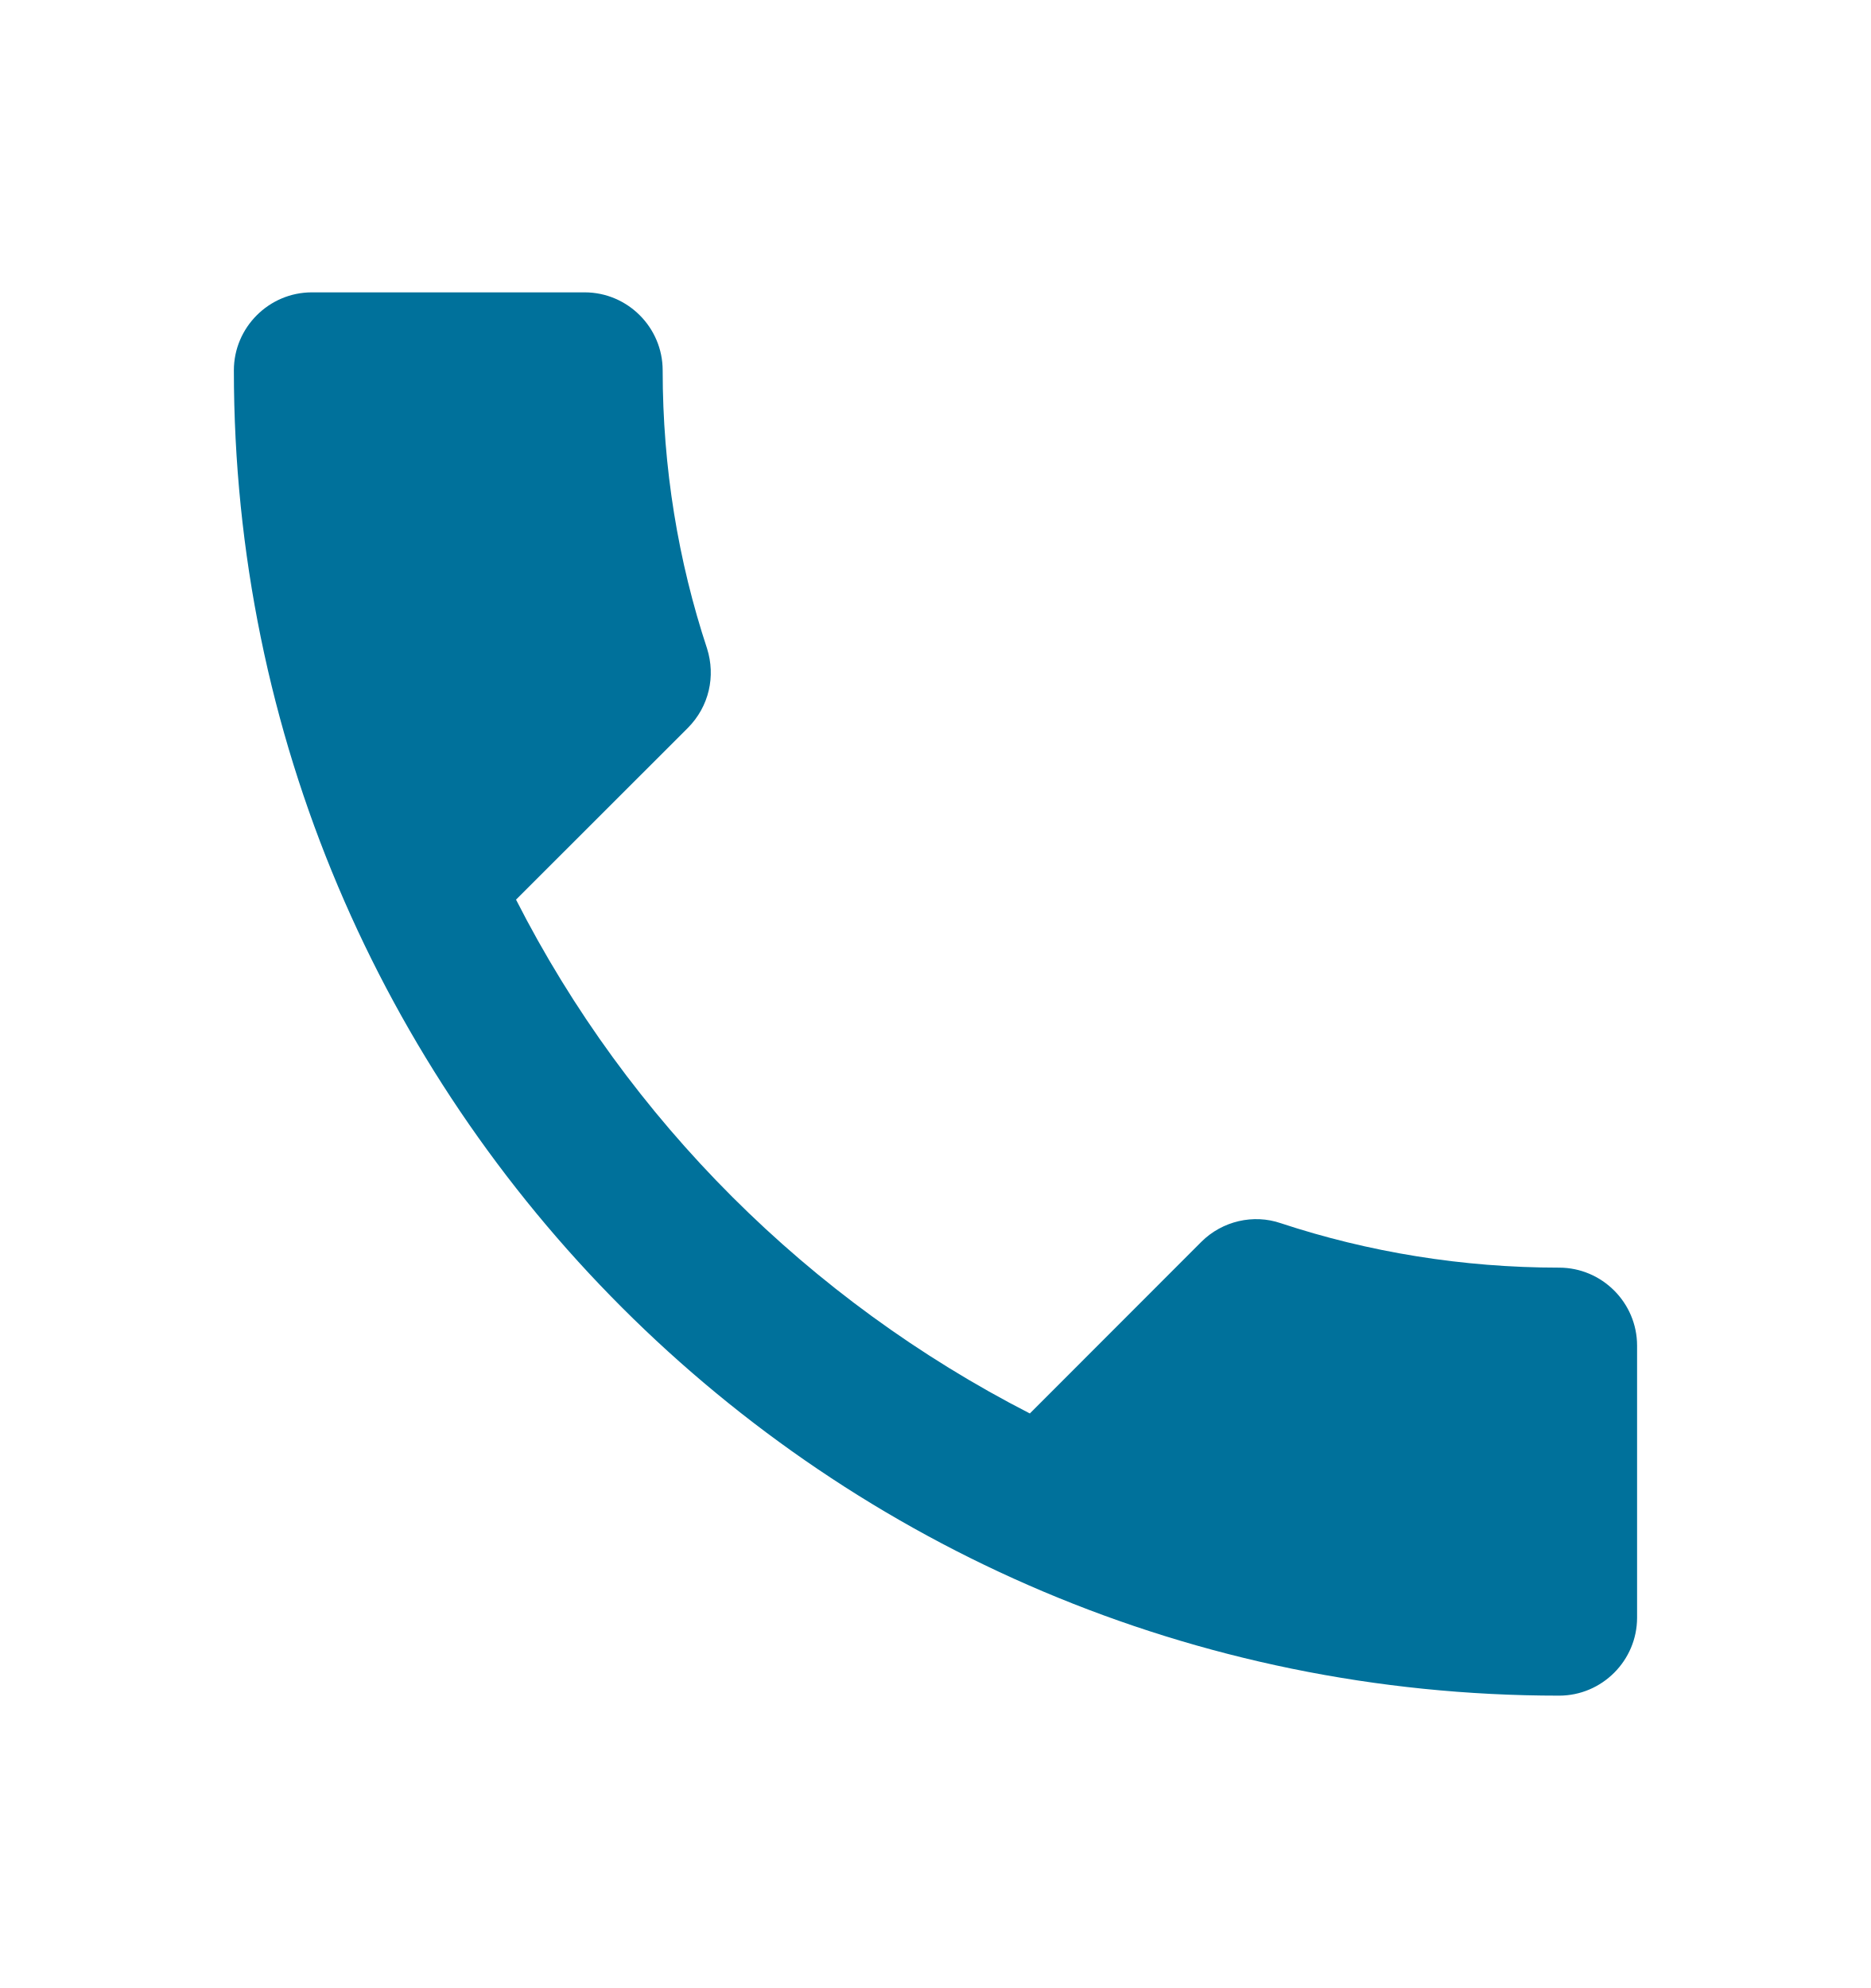
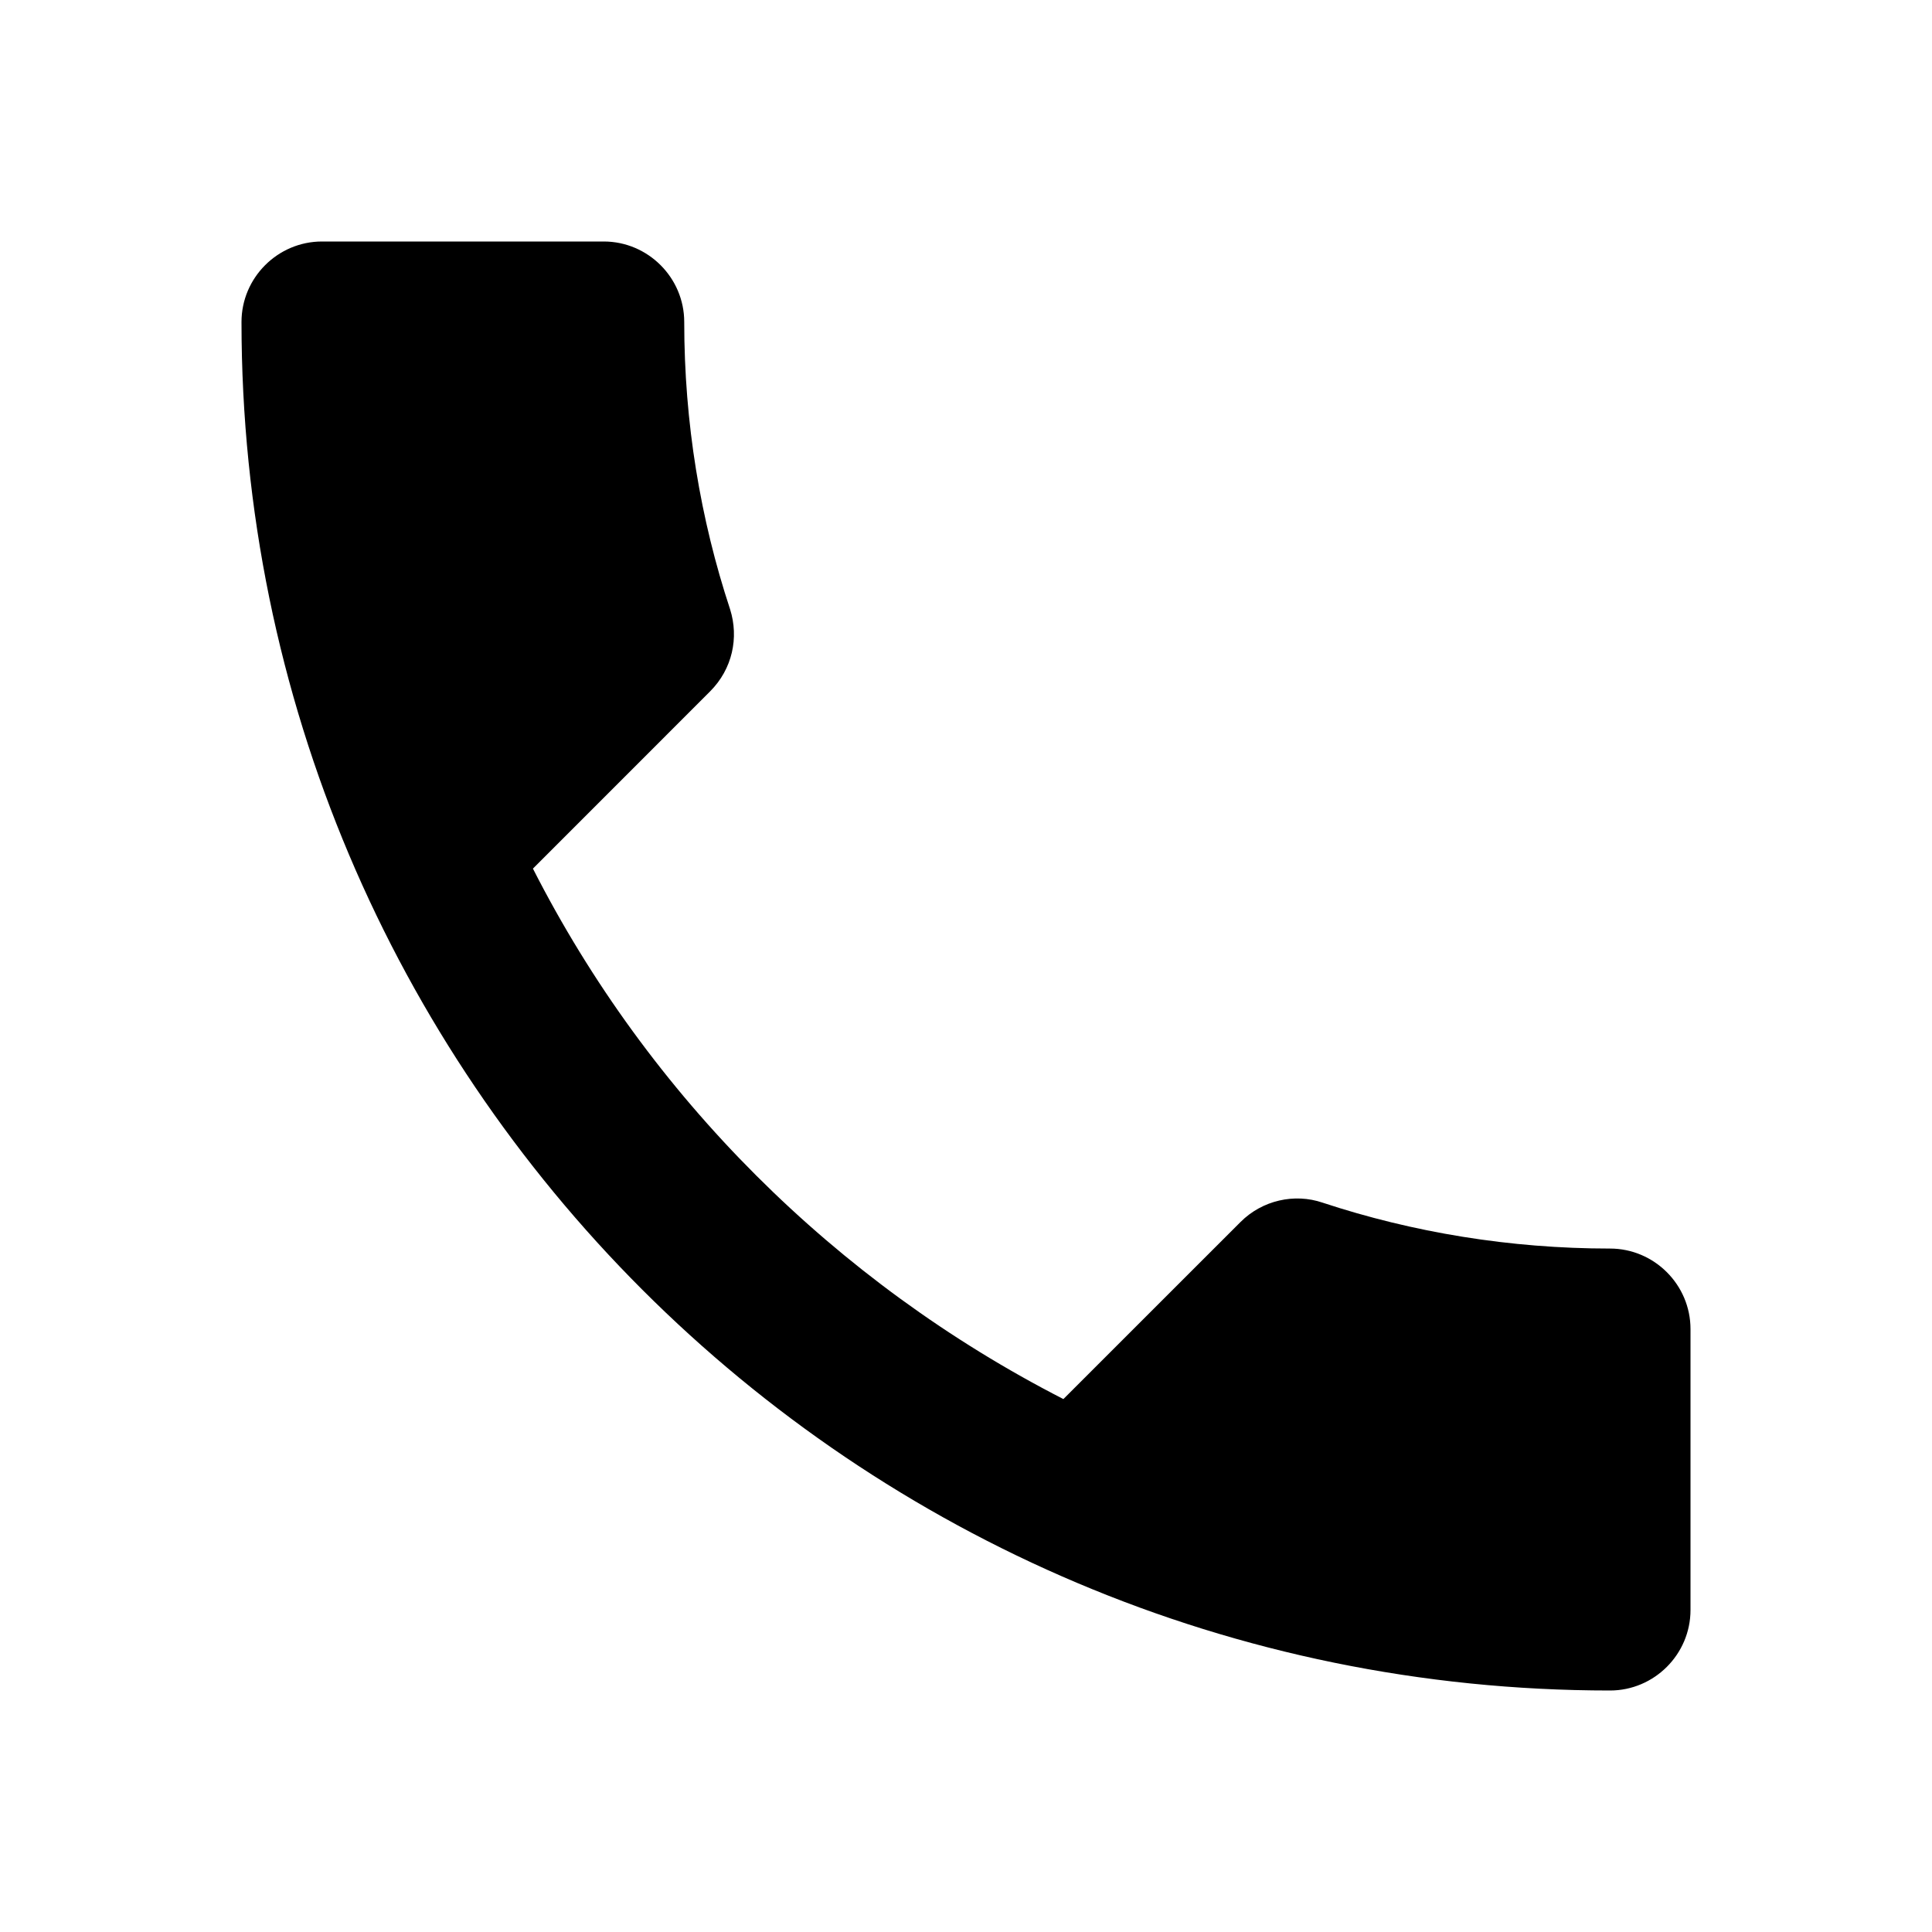
- <svg xmlns="http://www.w3.org/2000/svg" width="16" height="17" viewBox="0 0 16 17" fill="none">
-   <path d="M4.413 7.693C5.373 9.58 6.92 11.12 8.807 12.087L10.273 10.62C10.453 10.44 10.72 10.38 10.953 10.46C11.7 10.707 12.507 10.84 13.333 10.84C13.7 10.84 14 11.14 14 11.507V13.833C14 14.2 13.7 14.5 13.333 14.5C7.073 14.5 2 9.427 2 3.167C2 2.8 2.3 2.5 2.667 2.5H5C5.367 2.5 5.667 2.8 5.667 3.167C5.667 4 5.8 4.8 6.047 5.547C6.12 5.78 6.067 6.04 5.88 6.227L4.413 7.693Z" fill="#00719B" />
+ <svg xmlns="http://www.w3.org/2000/svg" width="32" height="32" viewBox="0 0 32 32" fill="none">
+   <path d="M8.827 14.387C10.747 18.16 13.84 21.24 17.613 23.173L20.547 20.24C20.907 19.88 21.44 19.76 21.907 19.92C23.4 20.413 25.013 20.68 26.667 20.68C27.4 20.68 28 21.28 28 22.013V26.667C28 27.4 27.4 28 26.667 28C14.147 28 4 17.853 4 5.333C4 4.6 4.6 4 5.333 4H10C10.733 4 11.333 4.6 11.333 5.333C11.333 7 11.6 8.6 12.093 10.093C12.24 10.56 12.133 11.08 11.76 11.453L8.827 14.387Z" fill="currentColor" />
</svg>
